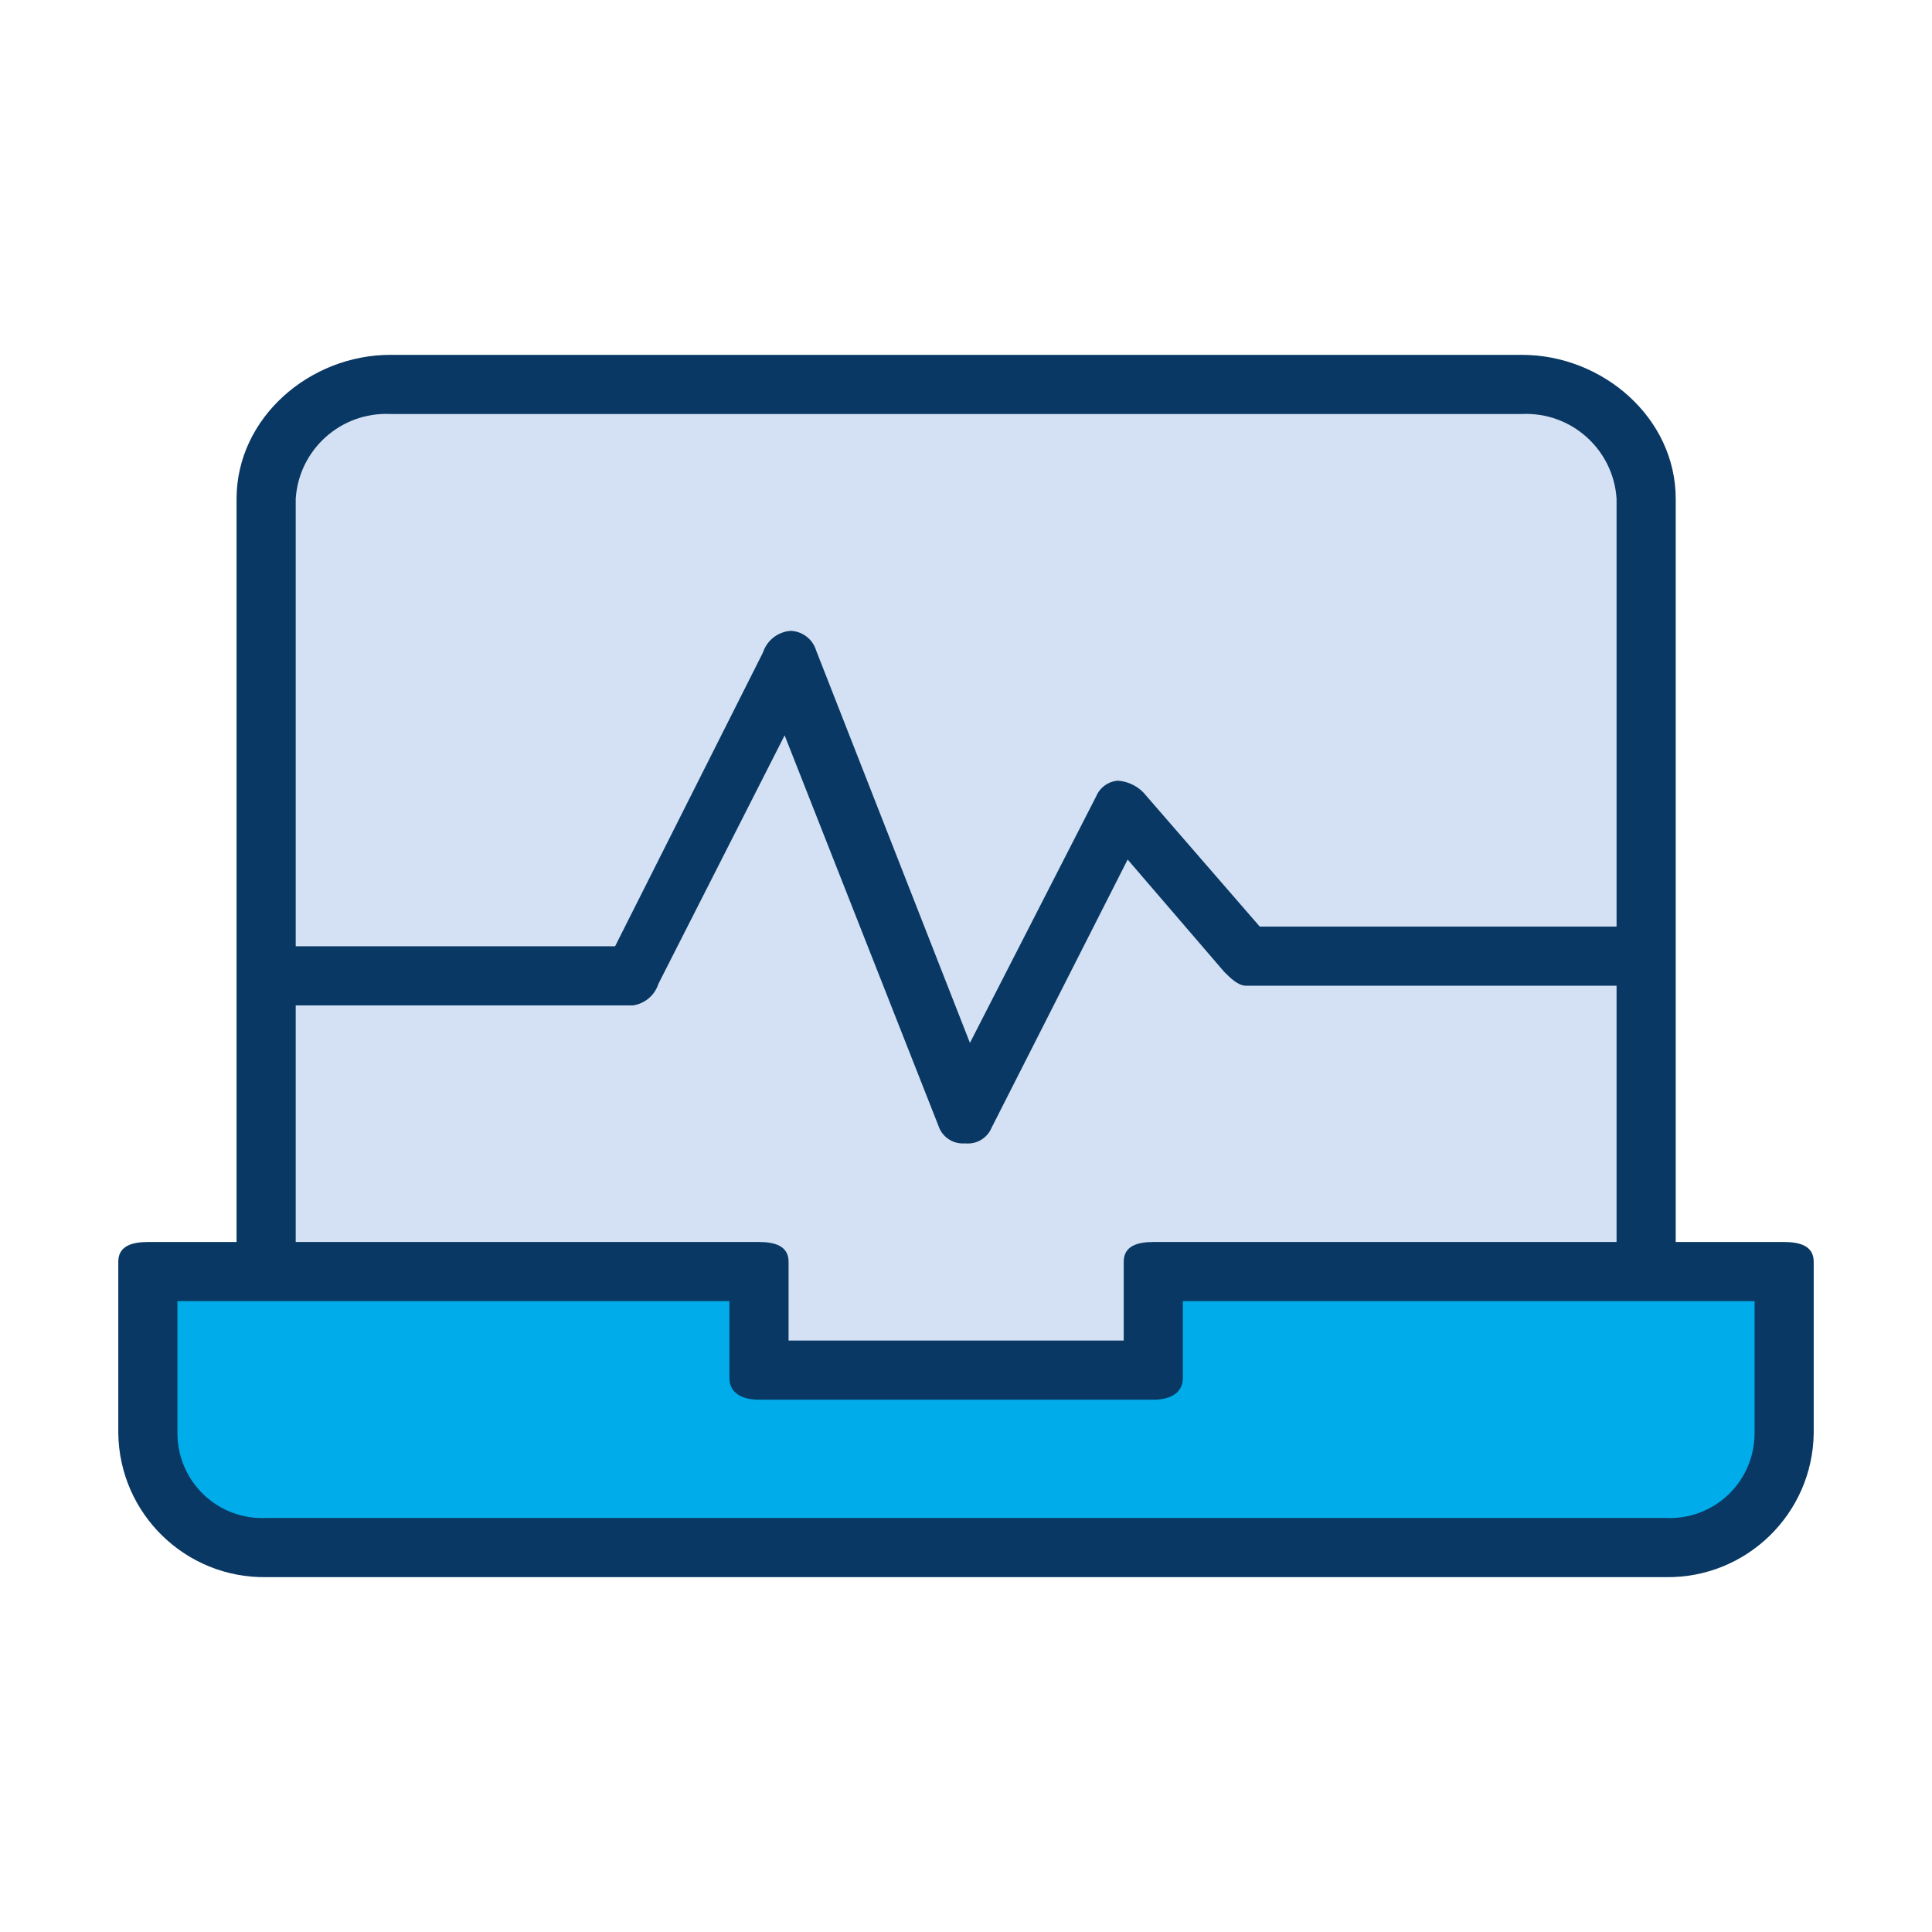
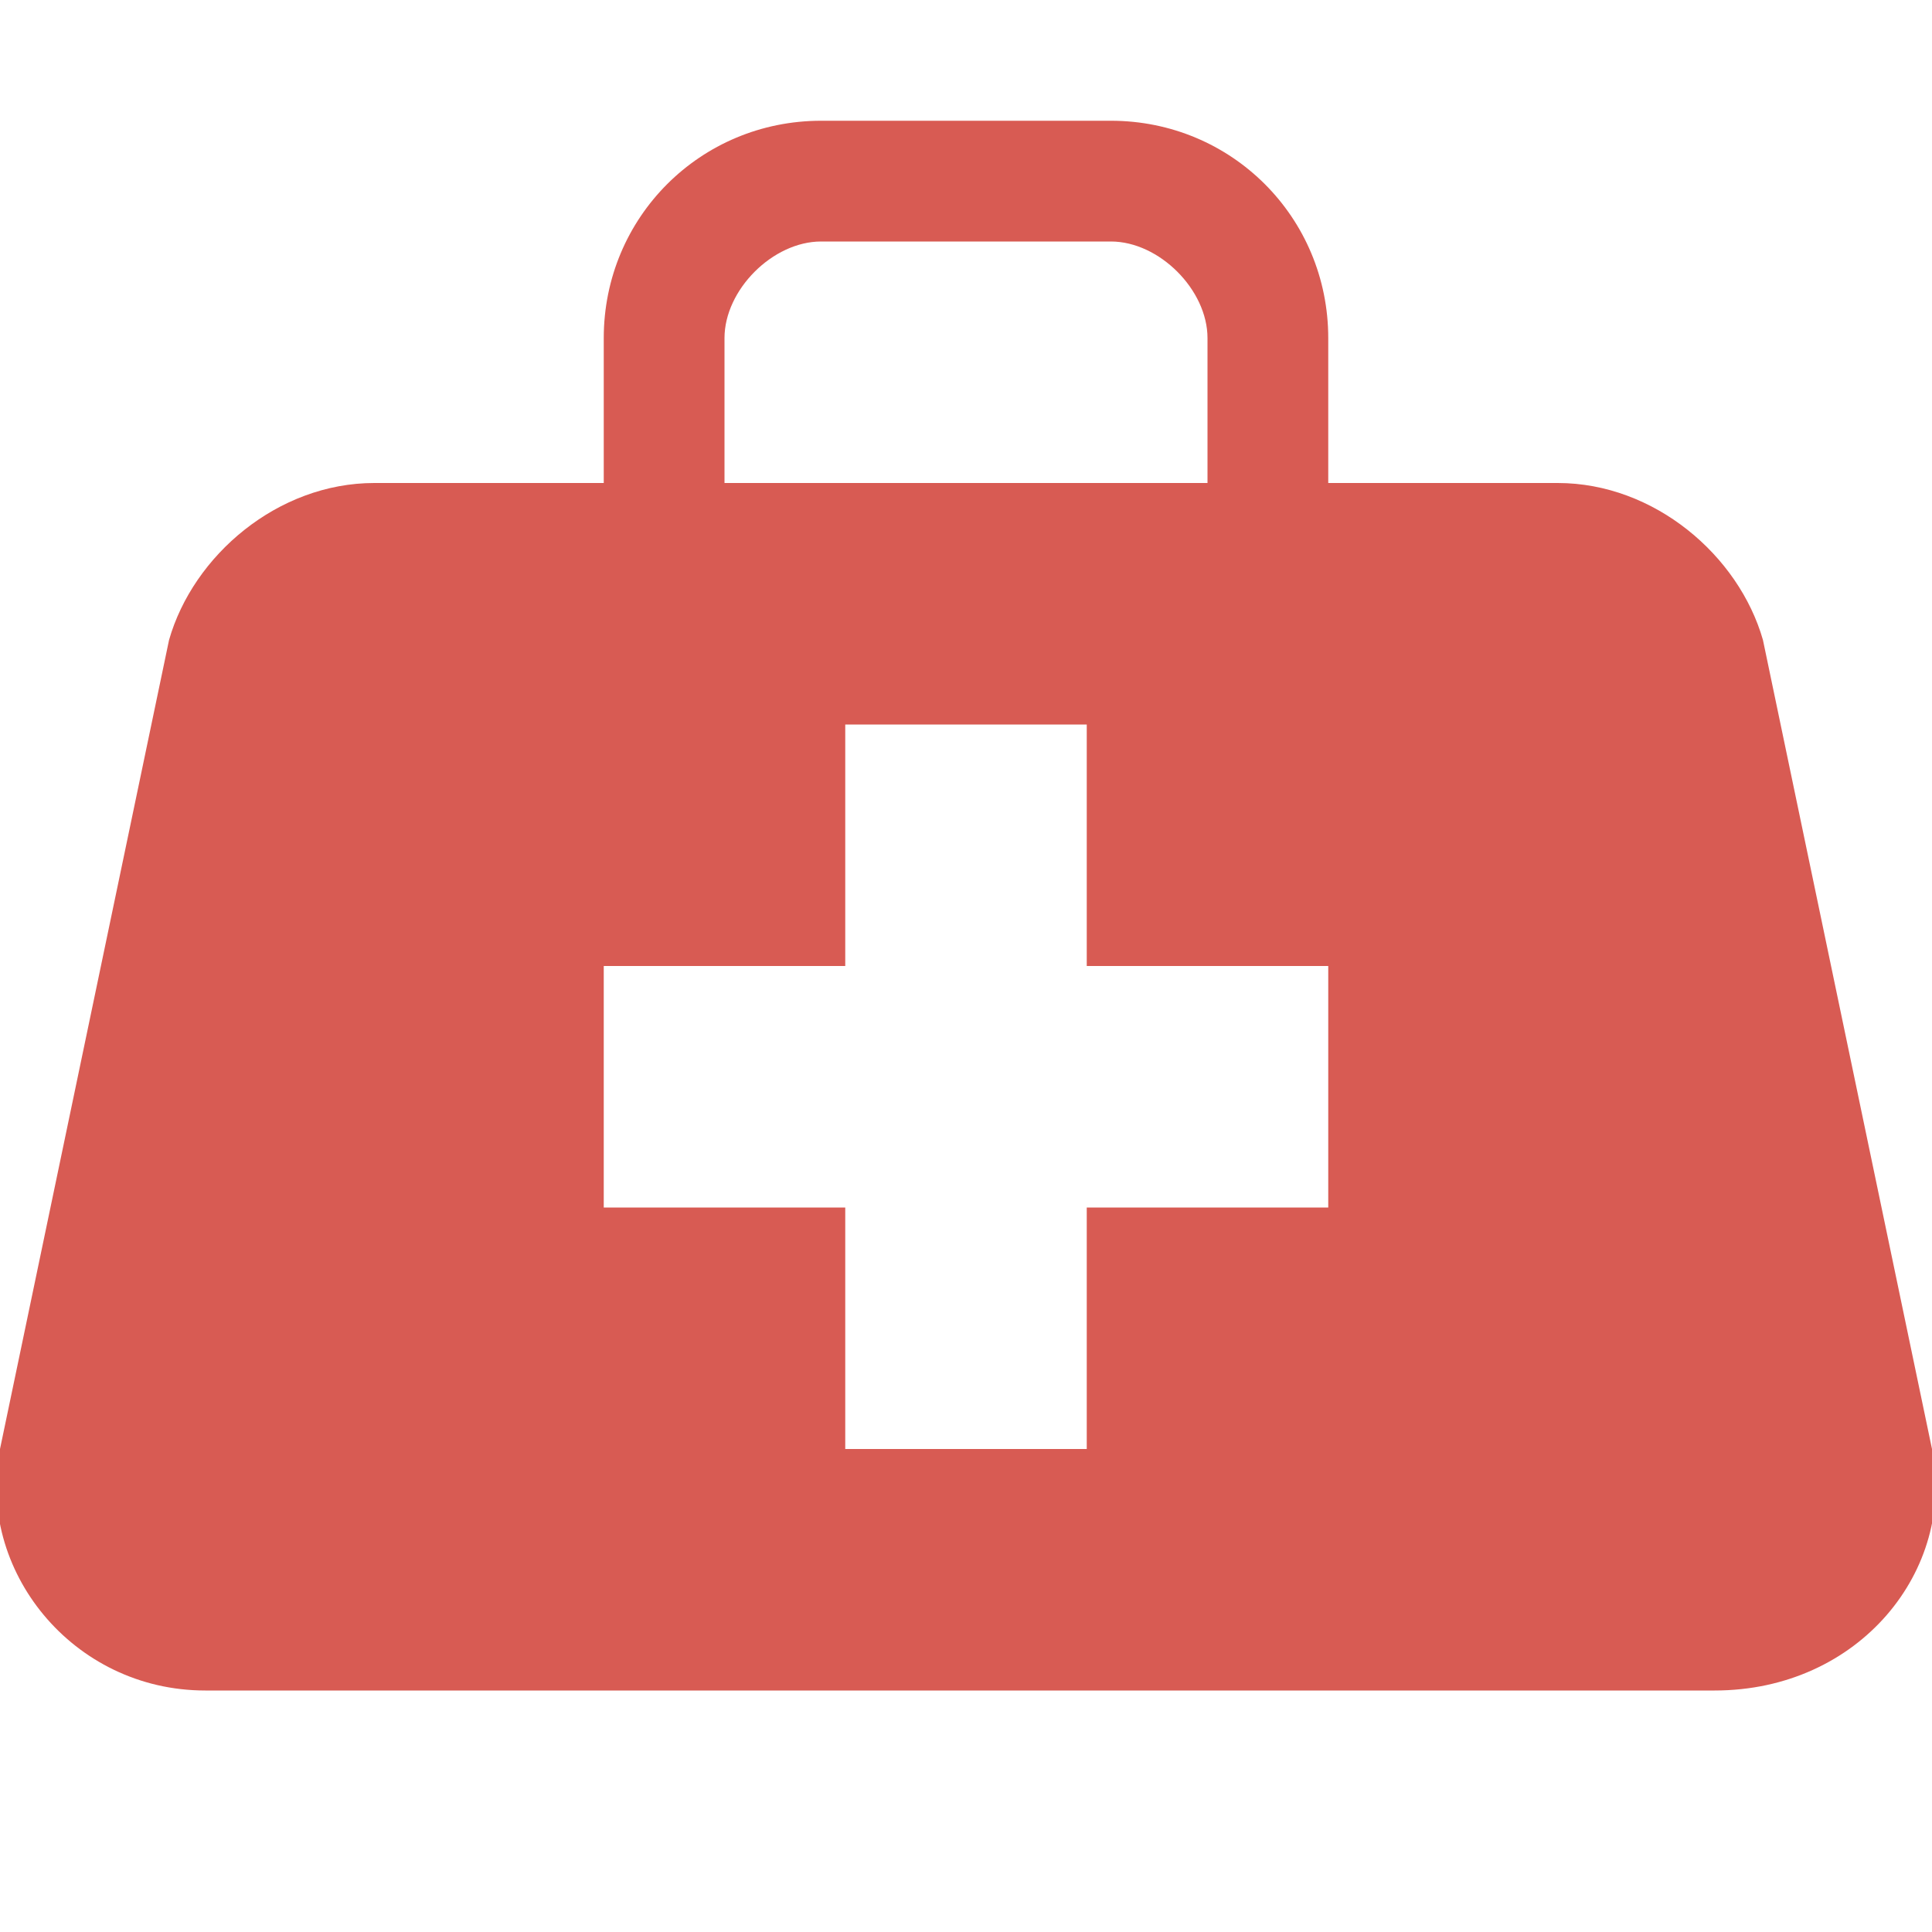
- <svg xmlns="http://www.w3.org/2000/svg" viewBox="0 0 98 98" id="medical-application">
-   <g>
-     <g>
-       <g>
-         <path fill="#d4e1f4" d="M83.2,25.3V48h-19l-6.3-7L50,56.5l-9-23L33.1,49H13.8V25.3a6,6,0,0,1,6-6H77.2A6,6,0,0,1,83.2,25.3Z" />
-       </g>
-       <g>
-         <polygon fill="#d4e1f4" points="83.2 48 83.2 64 58.5 64 58.5 69.9 38.5 69.9 38.5 64 13.8 64 13.8 49 15.5 49 33.1 49 41 33.5 50 56.5 57.9 41 64.2 48 81.5 48 83.2 48" />
-       </g>
-       <g>
-         <path fill="#00acea" d="M90.5,64v8.7a6,6,0,0,1-6,6h-71a6,6,0,0,1-6-6V64h31v5.9h20V64h32Z" />
-       </g>
-     </g>
-     <path fill="#083863" d="M90.5,63H85V25.3c0-4.1-3.7-7.3-7.8-7.3H19.8c-4.1,0-7.8,3.2-7.8,7.3V63H7.5c-.8,0-1.5.2-1.5,1v8.7A7.4,7.4,0,0,0,13.5,80h71A7.4,7.4,0,0,0,92,72.7V64C92,63.2,91.3,63,90.5,63ZM19.8,21H77.2A4.6,4.6,0,0,1,82,25.3V47H63.9L58,40.2a2,2,0,0,0-1.3-.6,1.3,1.3,0,0,0-1.1.8L49.2,52.9,41.4,33a1.4,1.4,0,0,0-1.3-1,1.6,1.6,0,0,0-1.4,1.1L31.2,48H15V25.3A4.6,4.6,0,0,1,19.8,21ZM15,51H32.1a1.6,1.6,0,0,0,1.3-1.1l6.4-12.6,7.8,19.8a1.3,1.3,0,0,0,1.3.9H49a1.3,1.3,0,0,0,1.3-.8l6.9-13.6,4.9,5.7c.3.3.7.7,1.1.7H82V63H58.5c-.8,0-1.5.2-1.5,1v4H40V64c0-.8-.7-1-1.5-1H15ZM89,72.7A4.3,4.3,0,0,1,84.5,77h-71A4.3,4.3,0,0,1,9,72.7V66H37v3.9c0,.8.7,1.1,1.5,1.1h20c.8,0,1.5-.3,1.5-1.1V66H89Z" />
-   </g>
+ <svg xmlns="http://www.w3.org/2000/svg" viewBox="0 0 16 16" id="Doctor">
+   <path fill="#d85b53" d="M16 12l-1.4-6.7c-.2-.7-.9-1.3-1.7-1.3H11V2.8c0-1-.8-1.8-1.8-1.8H6.8C5.8 1 5 1.8 5 2.8V4H3.1c-.8 0-1.5.6-1.7 1.3L0 12c-.2 1 .6 2 1.7 2h12.5c1.2 0 2-1 1.8-2zM6 2.8c0-.4.4-.8.8-.8h2.4c.4 0 .8.4.8.8V4H6V2.8zm5 7.2H9v2H7v-2H5V8h2V6h2v2h2v2z" class="color444444 svgShape" />
</svg>
